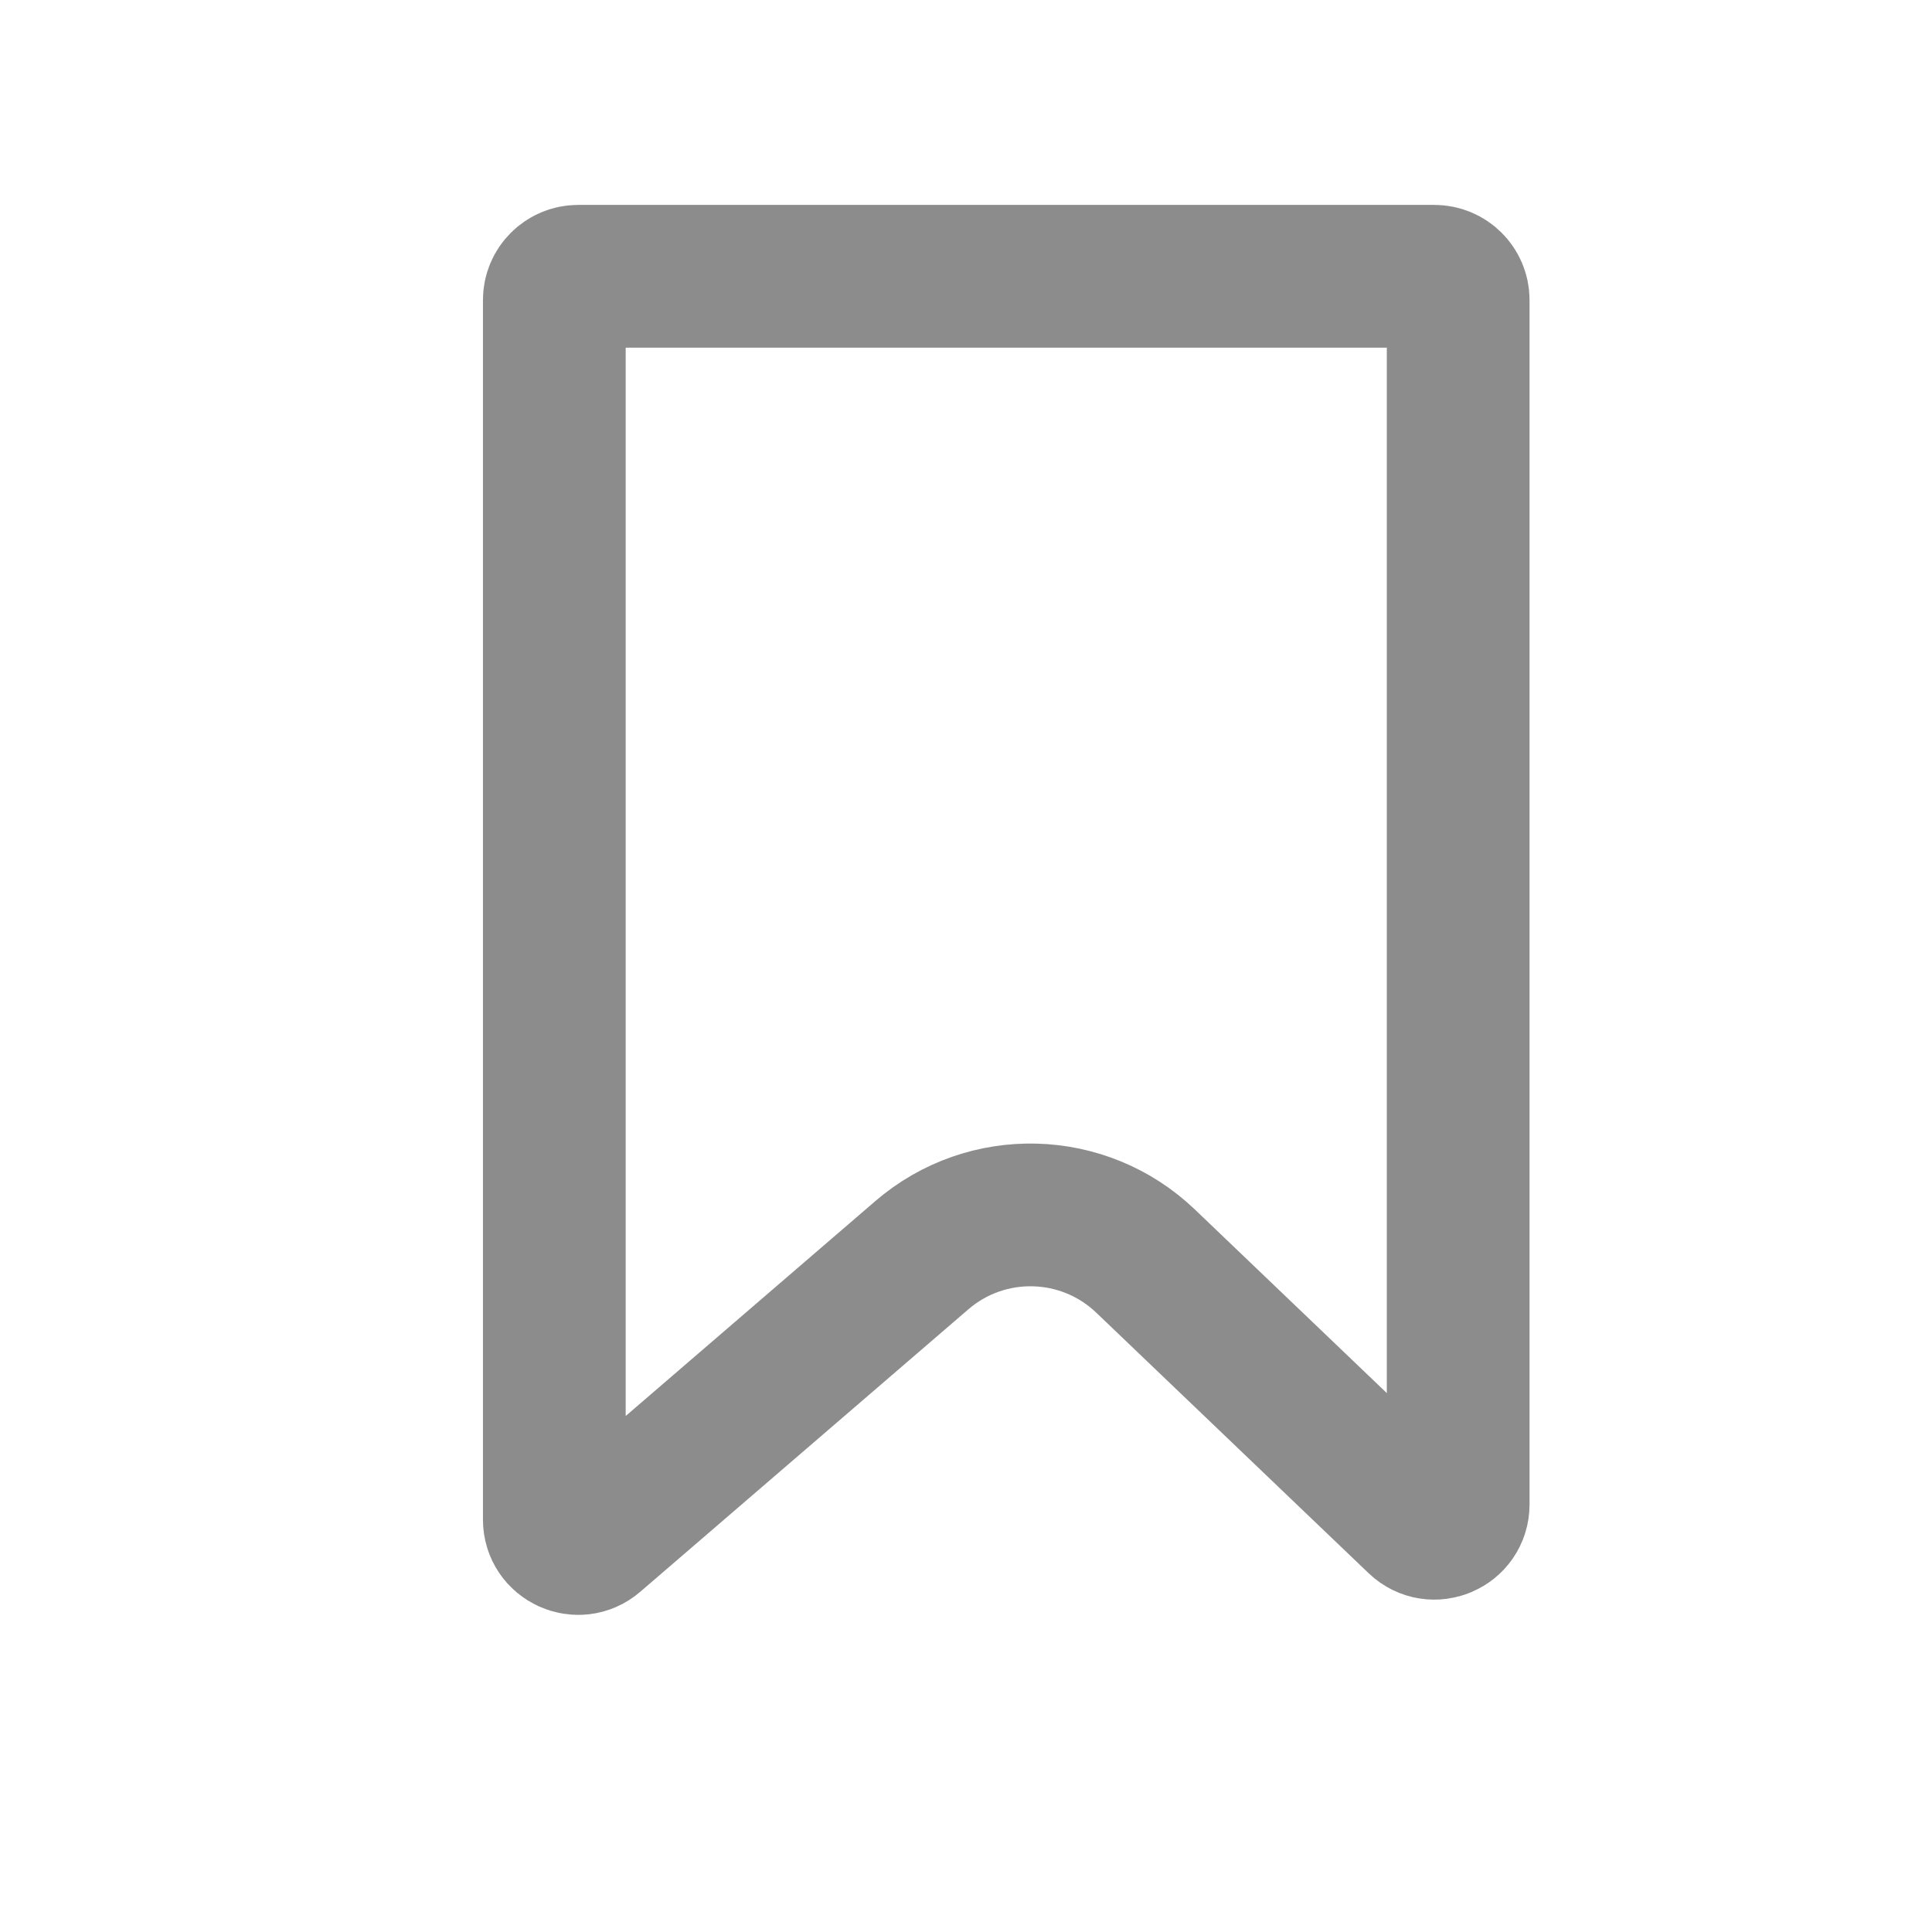
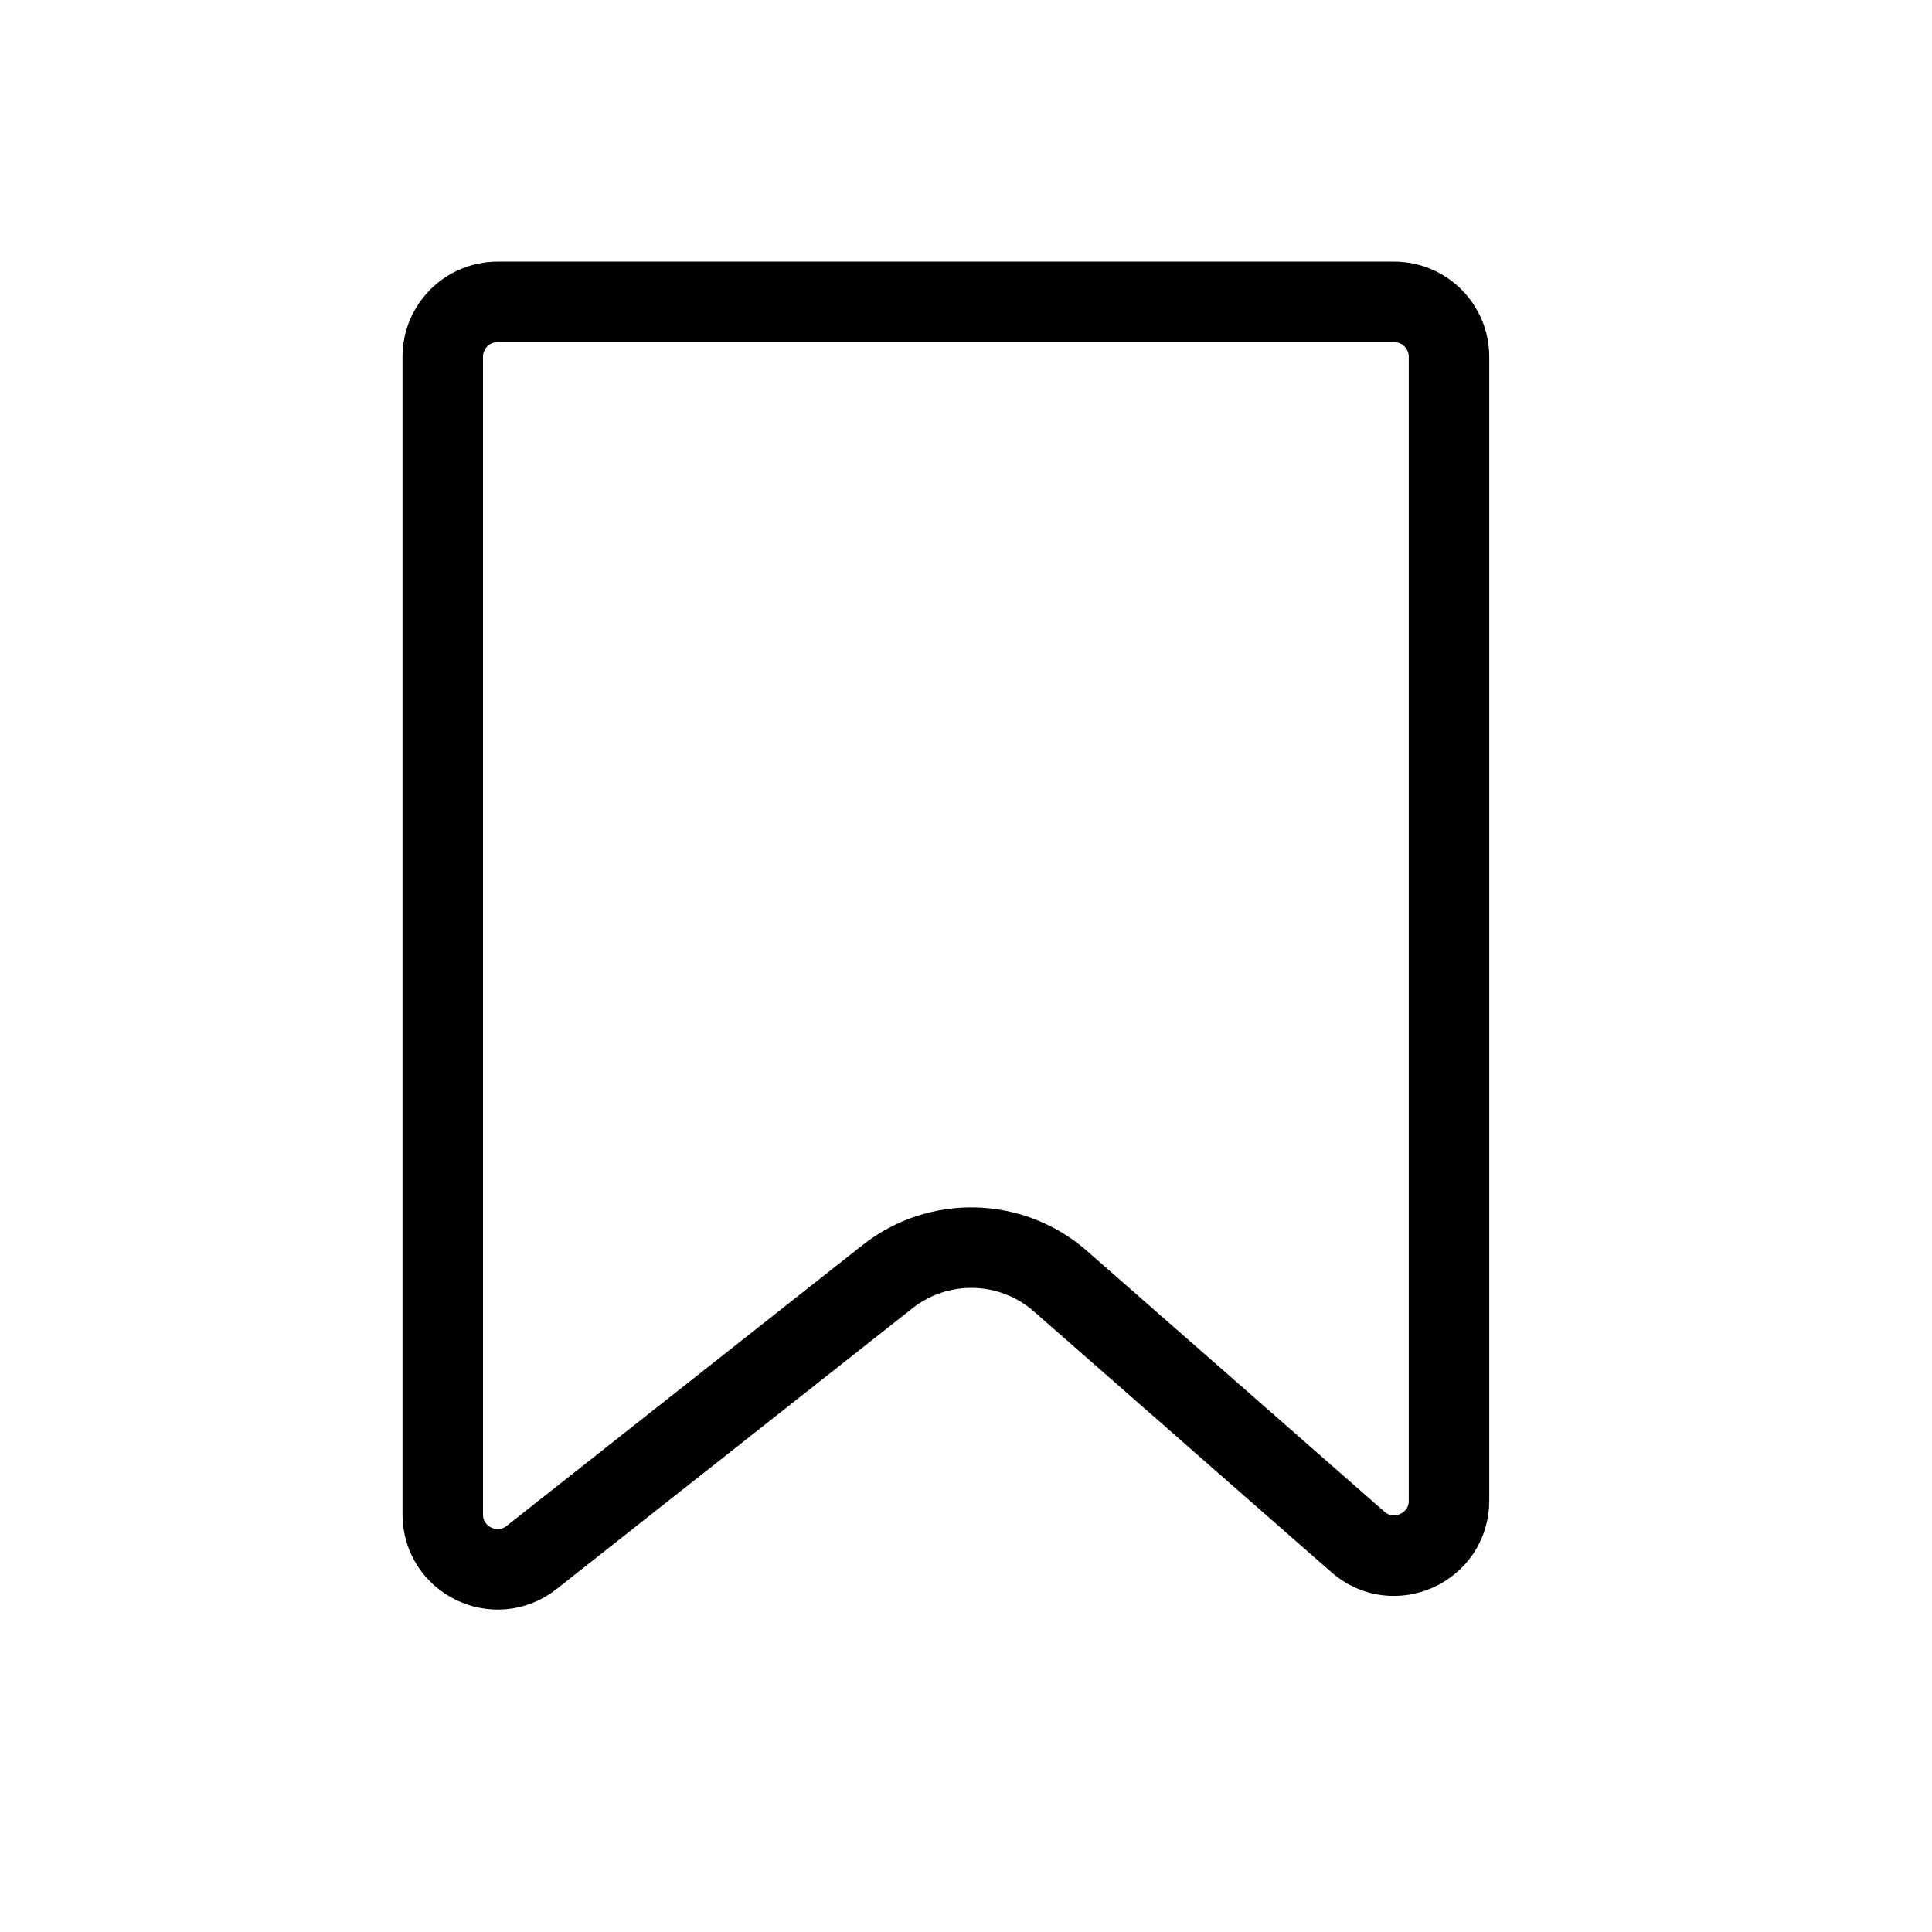
<svg xmlns="http://www.w3.org/2000/svg" width="24" height="24" viewBox="0 0 24 24" fill="none">
-   <path d="M6.886 18.878V3.727C6.886 3.564 7.019 3.432 7.182 3.432H17.818C17.981 3.432 18.114 3.564 18.114 3.727V12V18.689C18.114 18.949 17.802 19.082 17.614 18.902L14.23 15.665C13.46 14.93 12.258 14.898 11.451 15.593L7.375 19.102C7.183 19.267 6.886 19.131 6.886 18.878Z" stroke="#8C8C8C" stroke-width="1.773" />
+   <path d="M5.5 18.812V4.432C5.5 4.055 5.805 3.75 6.182 3.75H17.318C17.695 3.75 18 4.055 18 4.432V12.25V18.642C18 19.228 17.309 19.541 16.869 19.155L13.174 15.916C12.565 15.381 11.66 15.358 11.024 15.86L6.604 19.347C6.157 19.7 5.5 19.382 5.5 18.812Z" stroke="currentColor" />
</svg>
